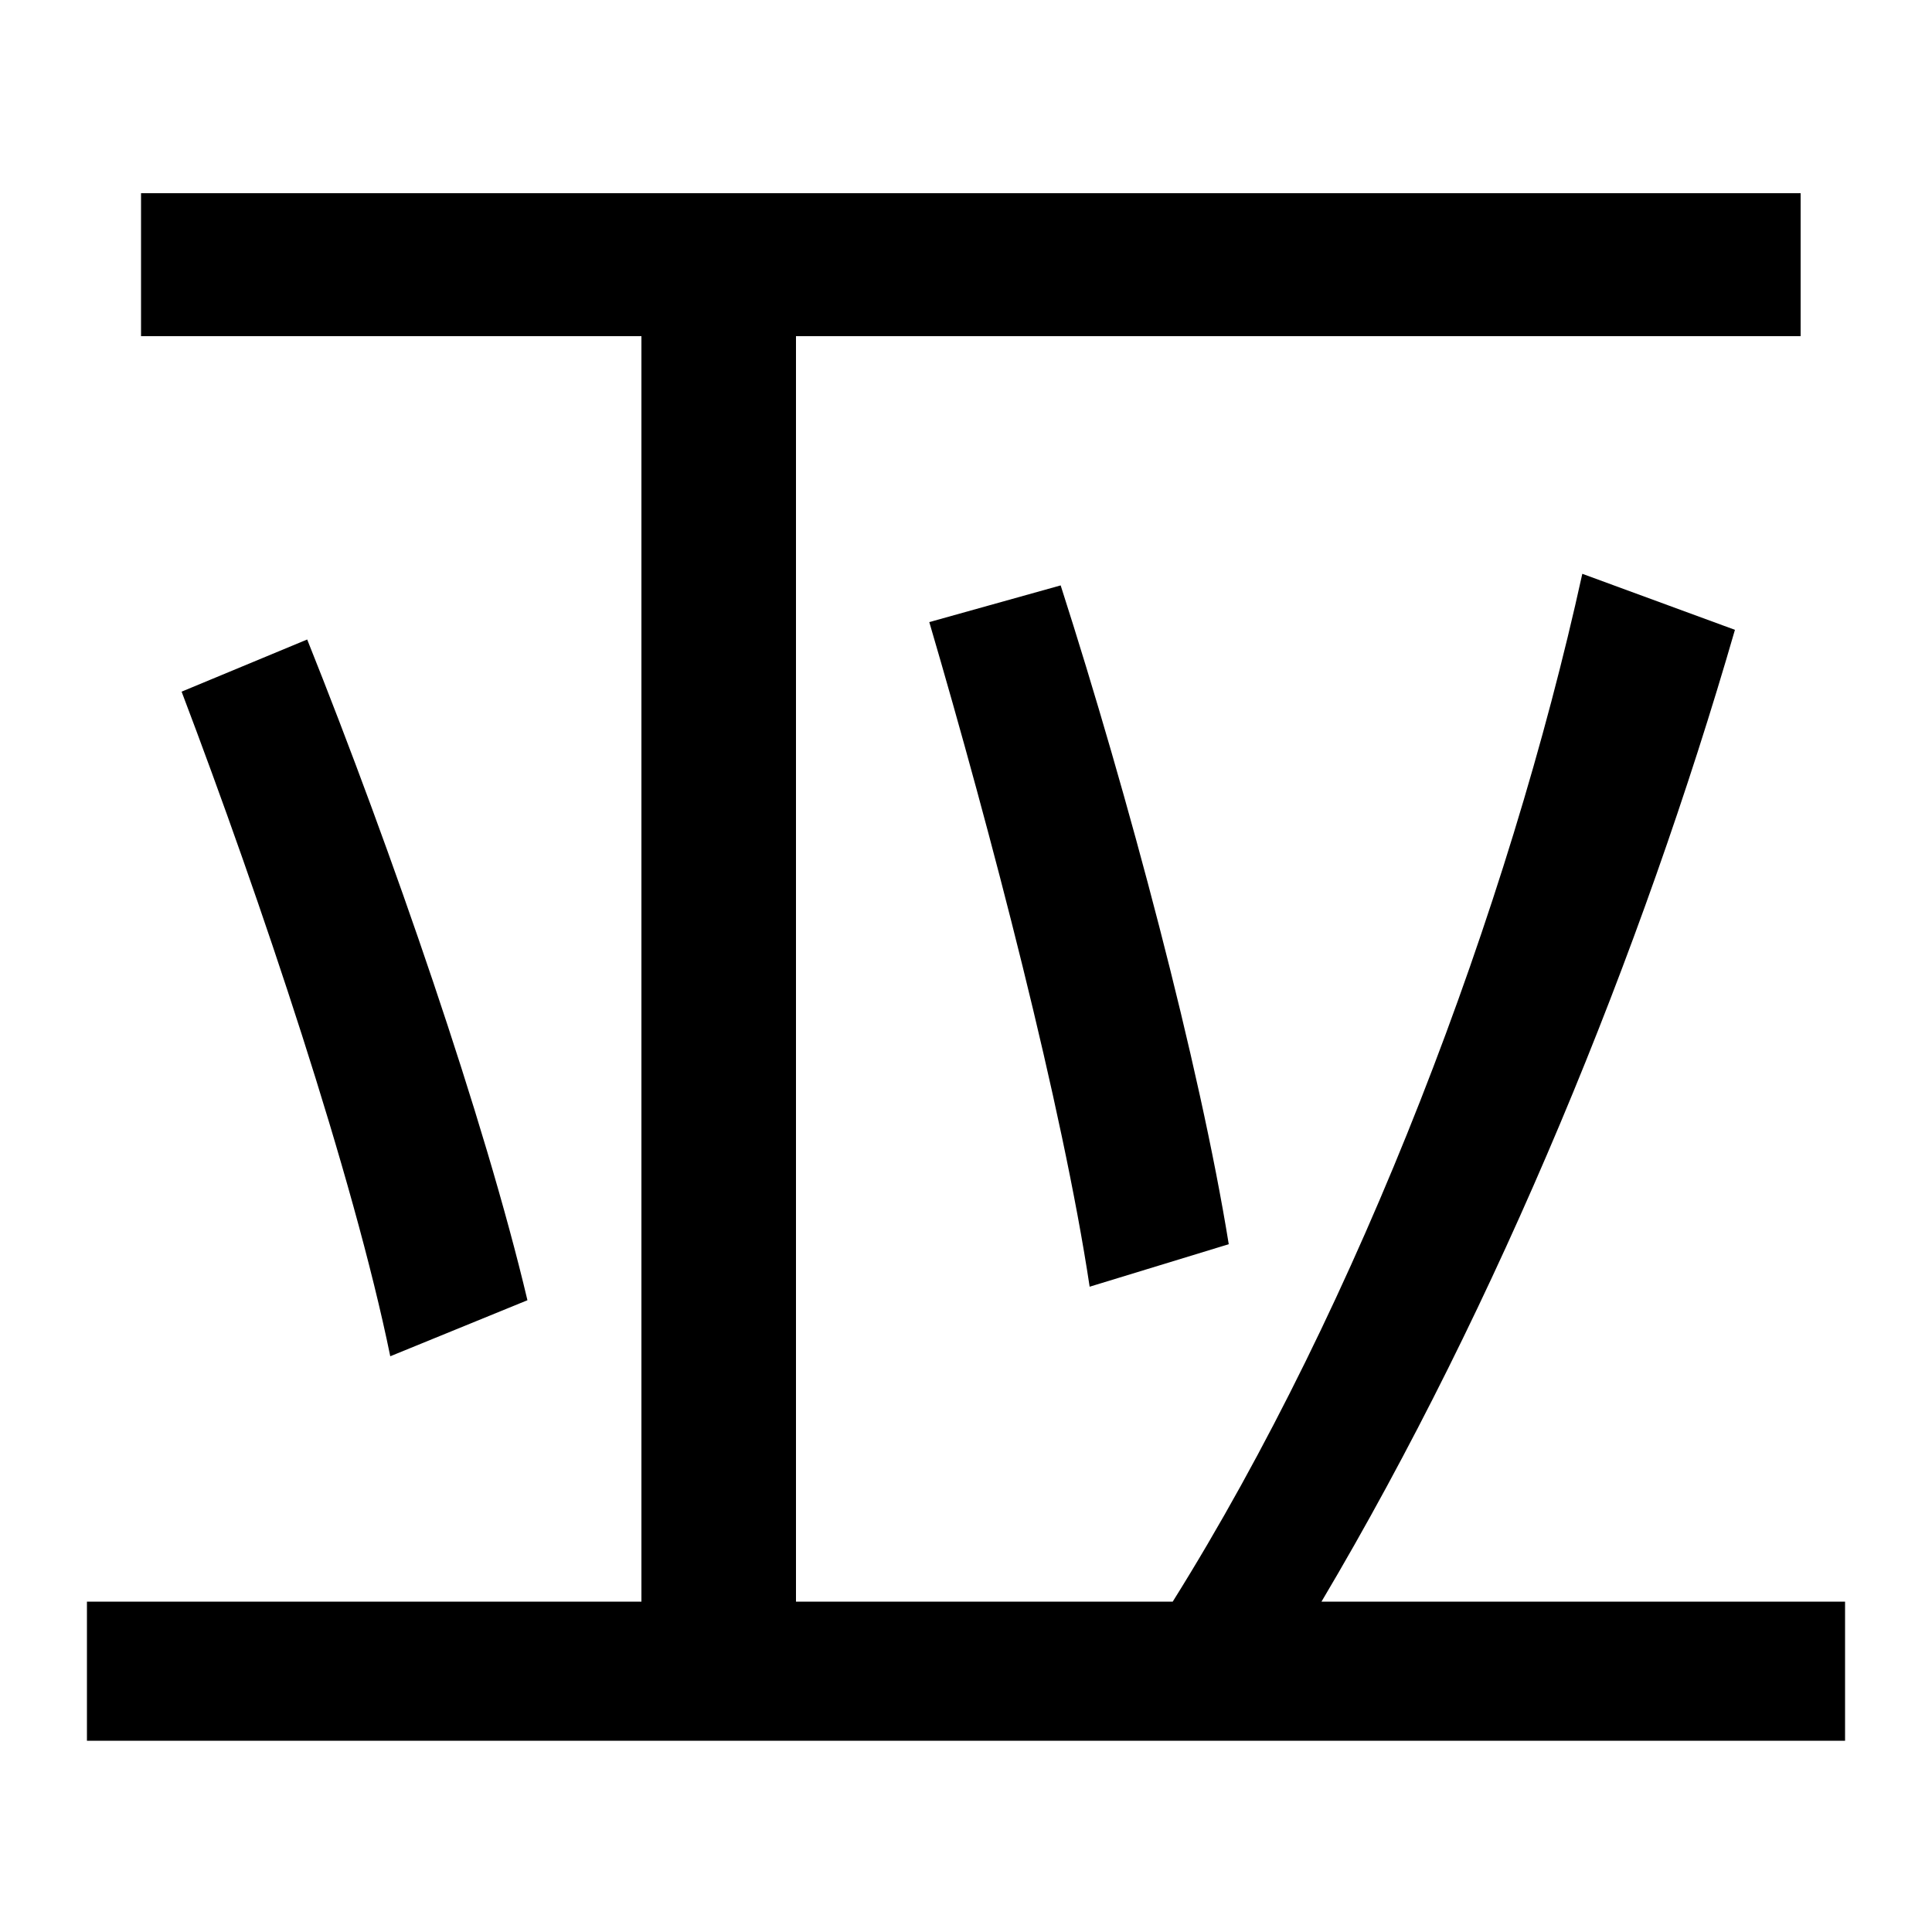
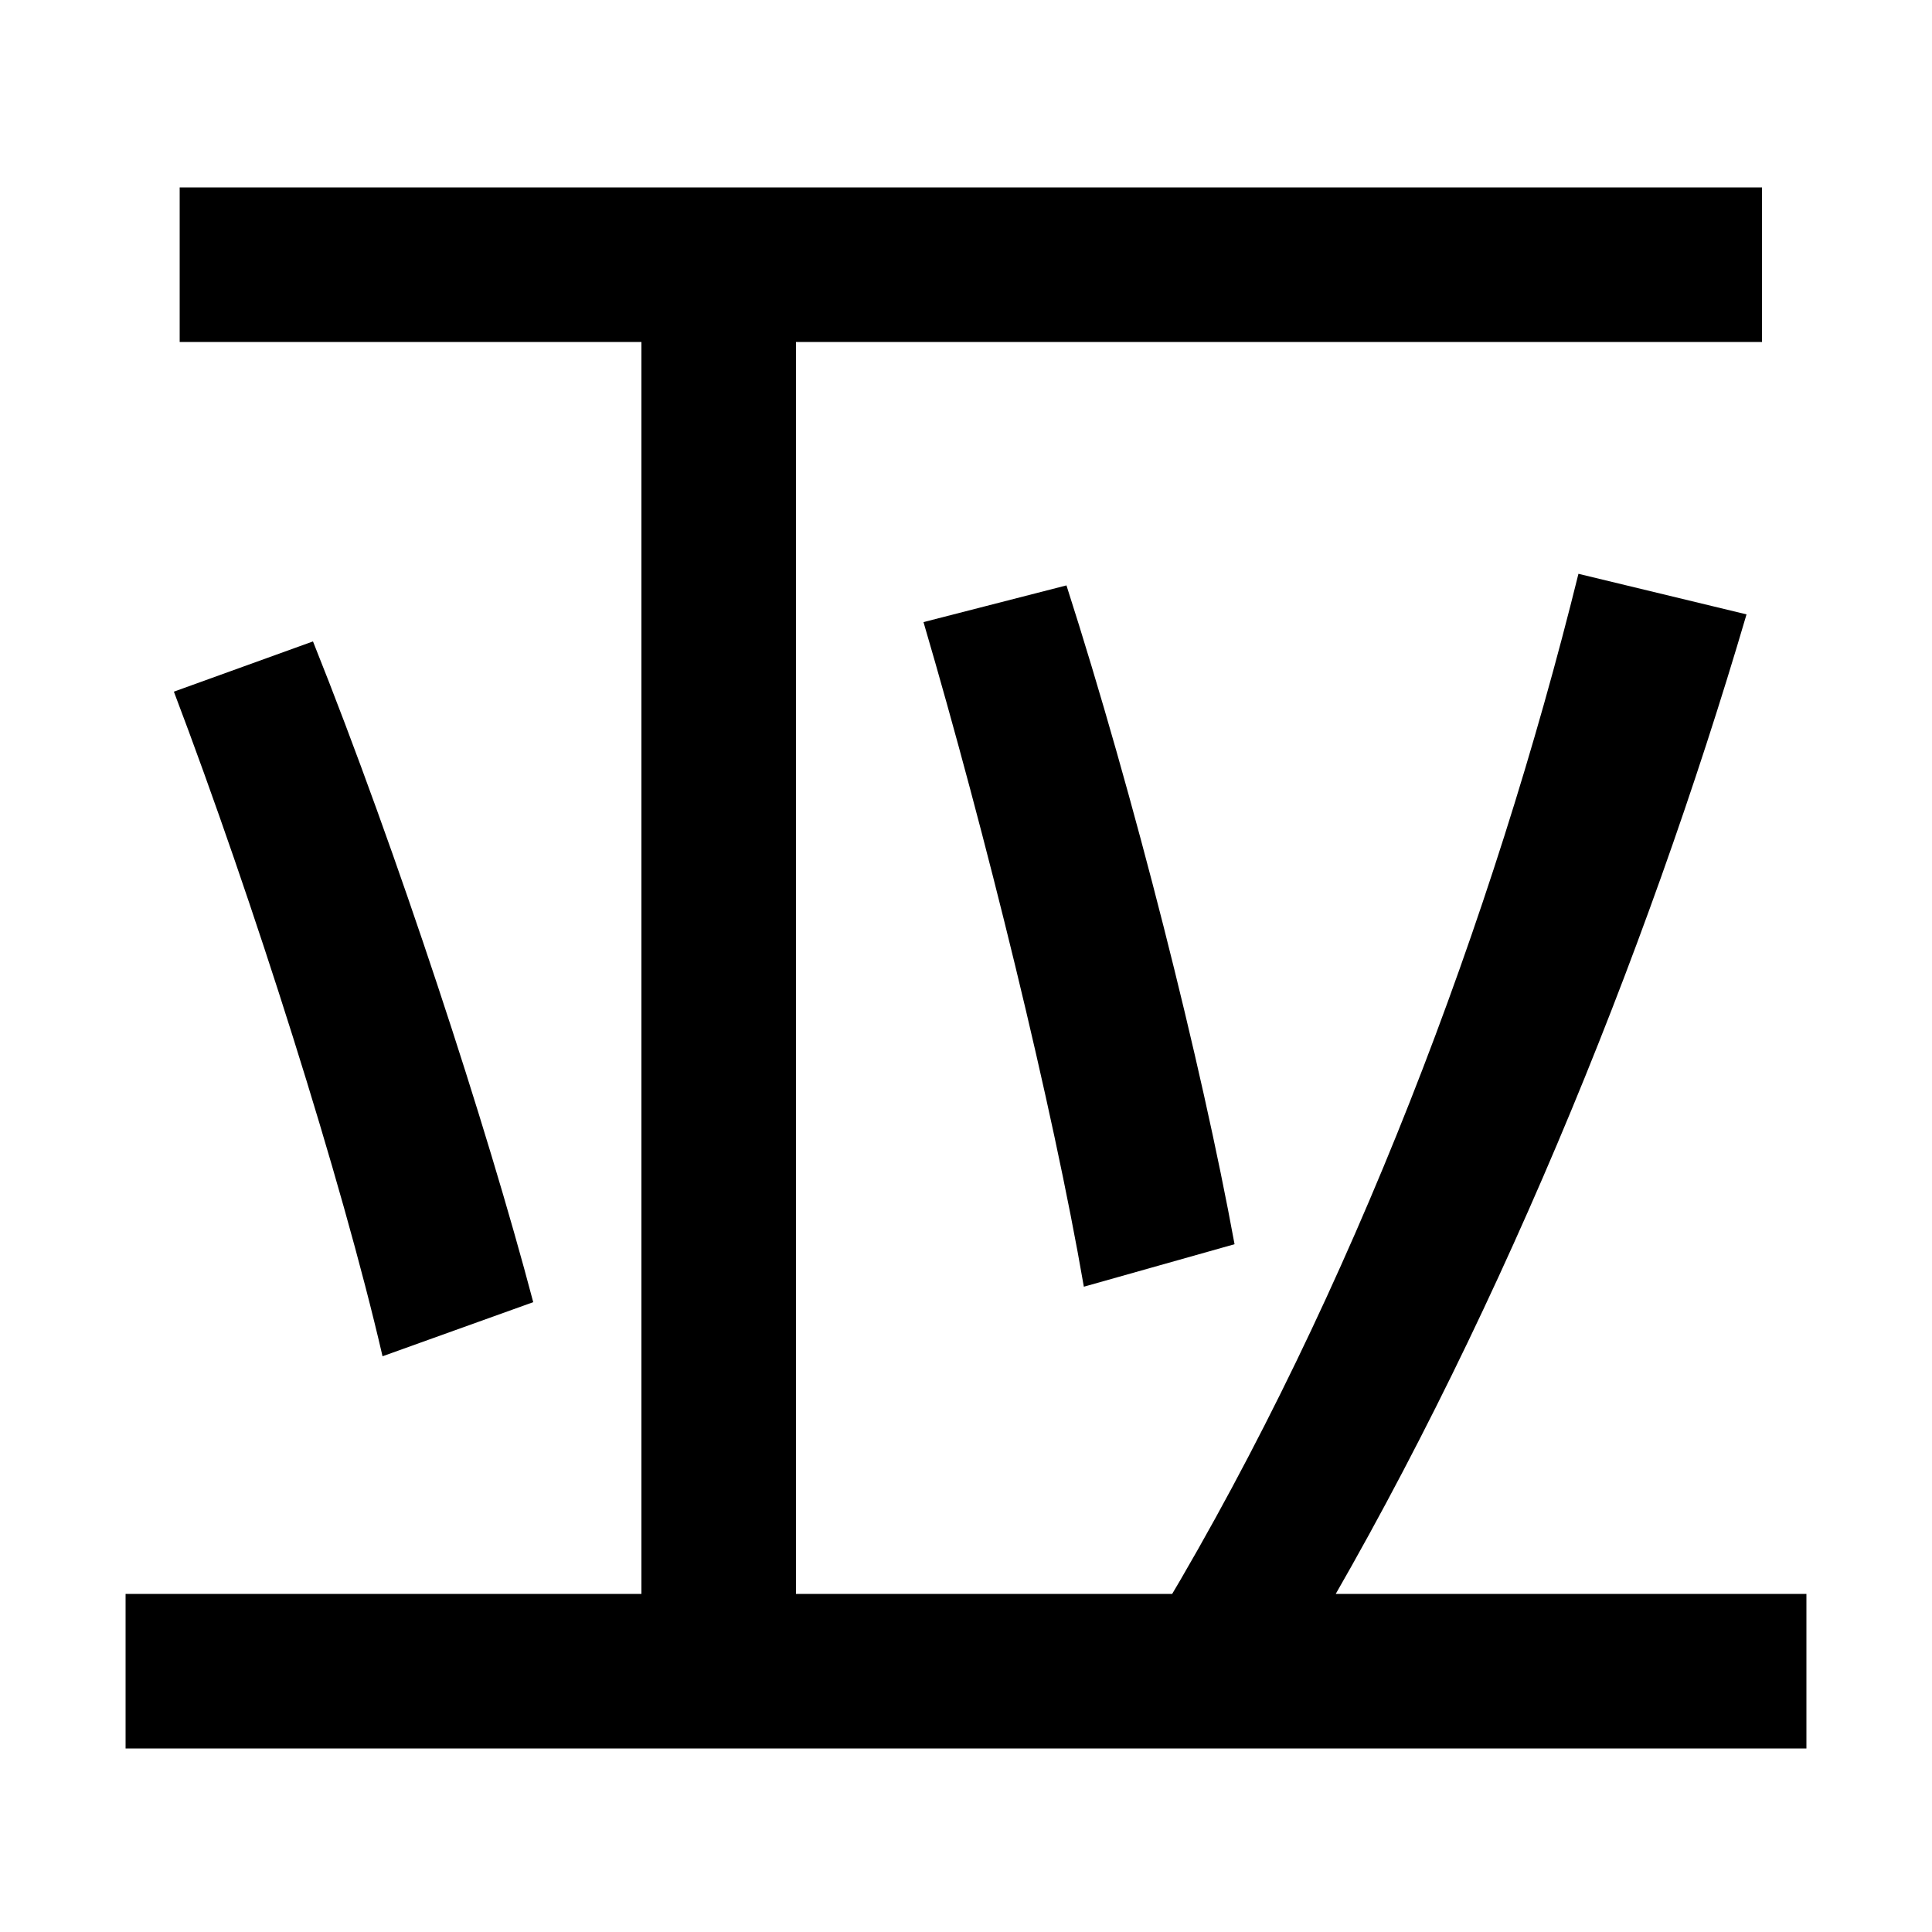
<svg xmlns="http://www.w3.org/2000/svg" width="1000" height="1000">
-   <path d="M45 -21H955V51H412V706H932V780H73V706H332V51H45ZM202 178 273 207C251 300 203 439 159 549L94 522C135 414 183 271 202 178ZM564 214 636 236C621 329 584 468 549 577L481 558C513 449 550 307 564 214ZM607 51H684C776 206 850 388 898 554L819 583C781 410 704 206 607 51Z" transform="translate(0, 880) scale(1,-1)" />
+   <path d="M93 703H912V783H93ZM198 178 276 206C252 297 206 438 162 548L90 522C131 414 177 269 198 178ZM561 214 639 236C622 329 587 468 552 577L478 558C510 449 545 307 561 214ZM602 47 672 22C772 188 852 385 904 562L817 583C773 405 700 211 602 47ZM332 22H412V740H332ZM935 55H65V-25H935Z" transform="translate(0, 880) scale(1,-1)" />
</svg>
